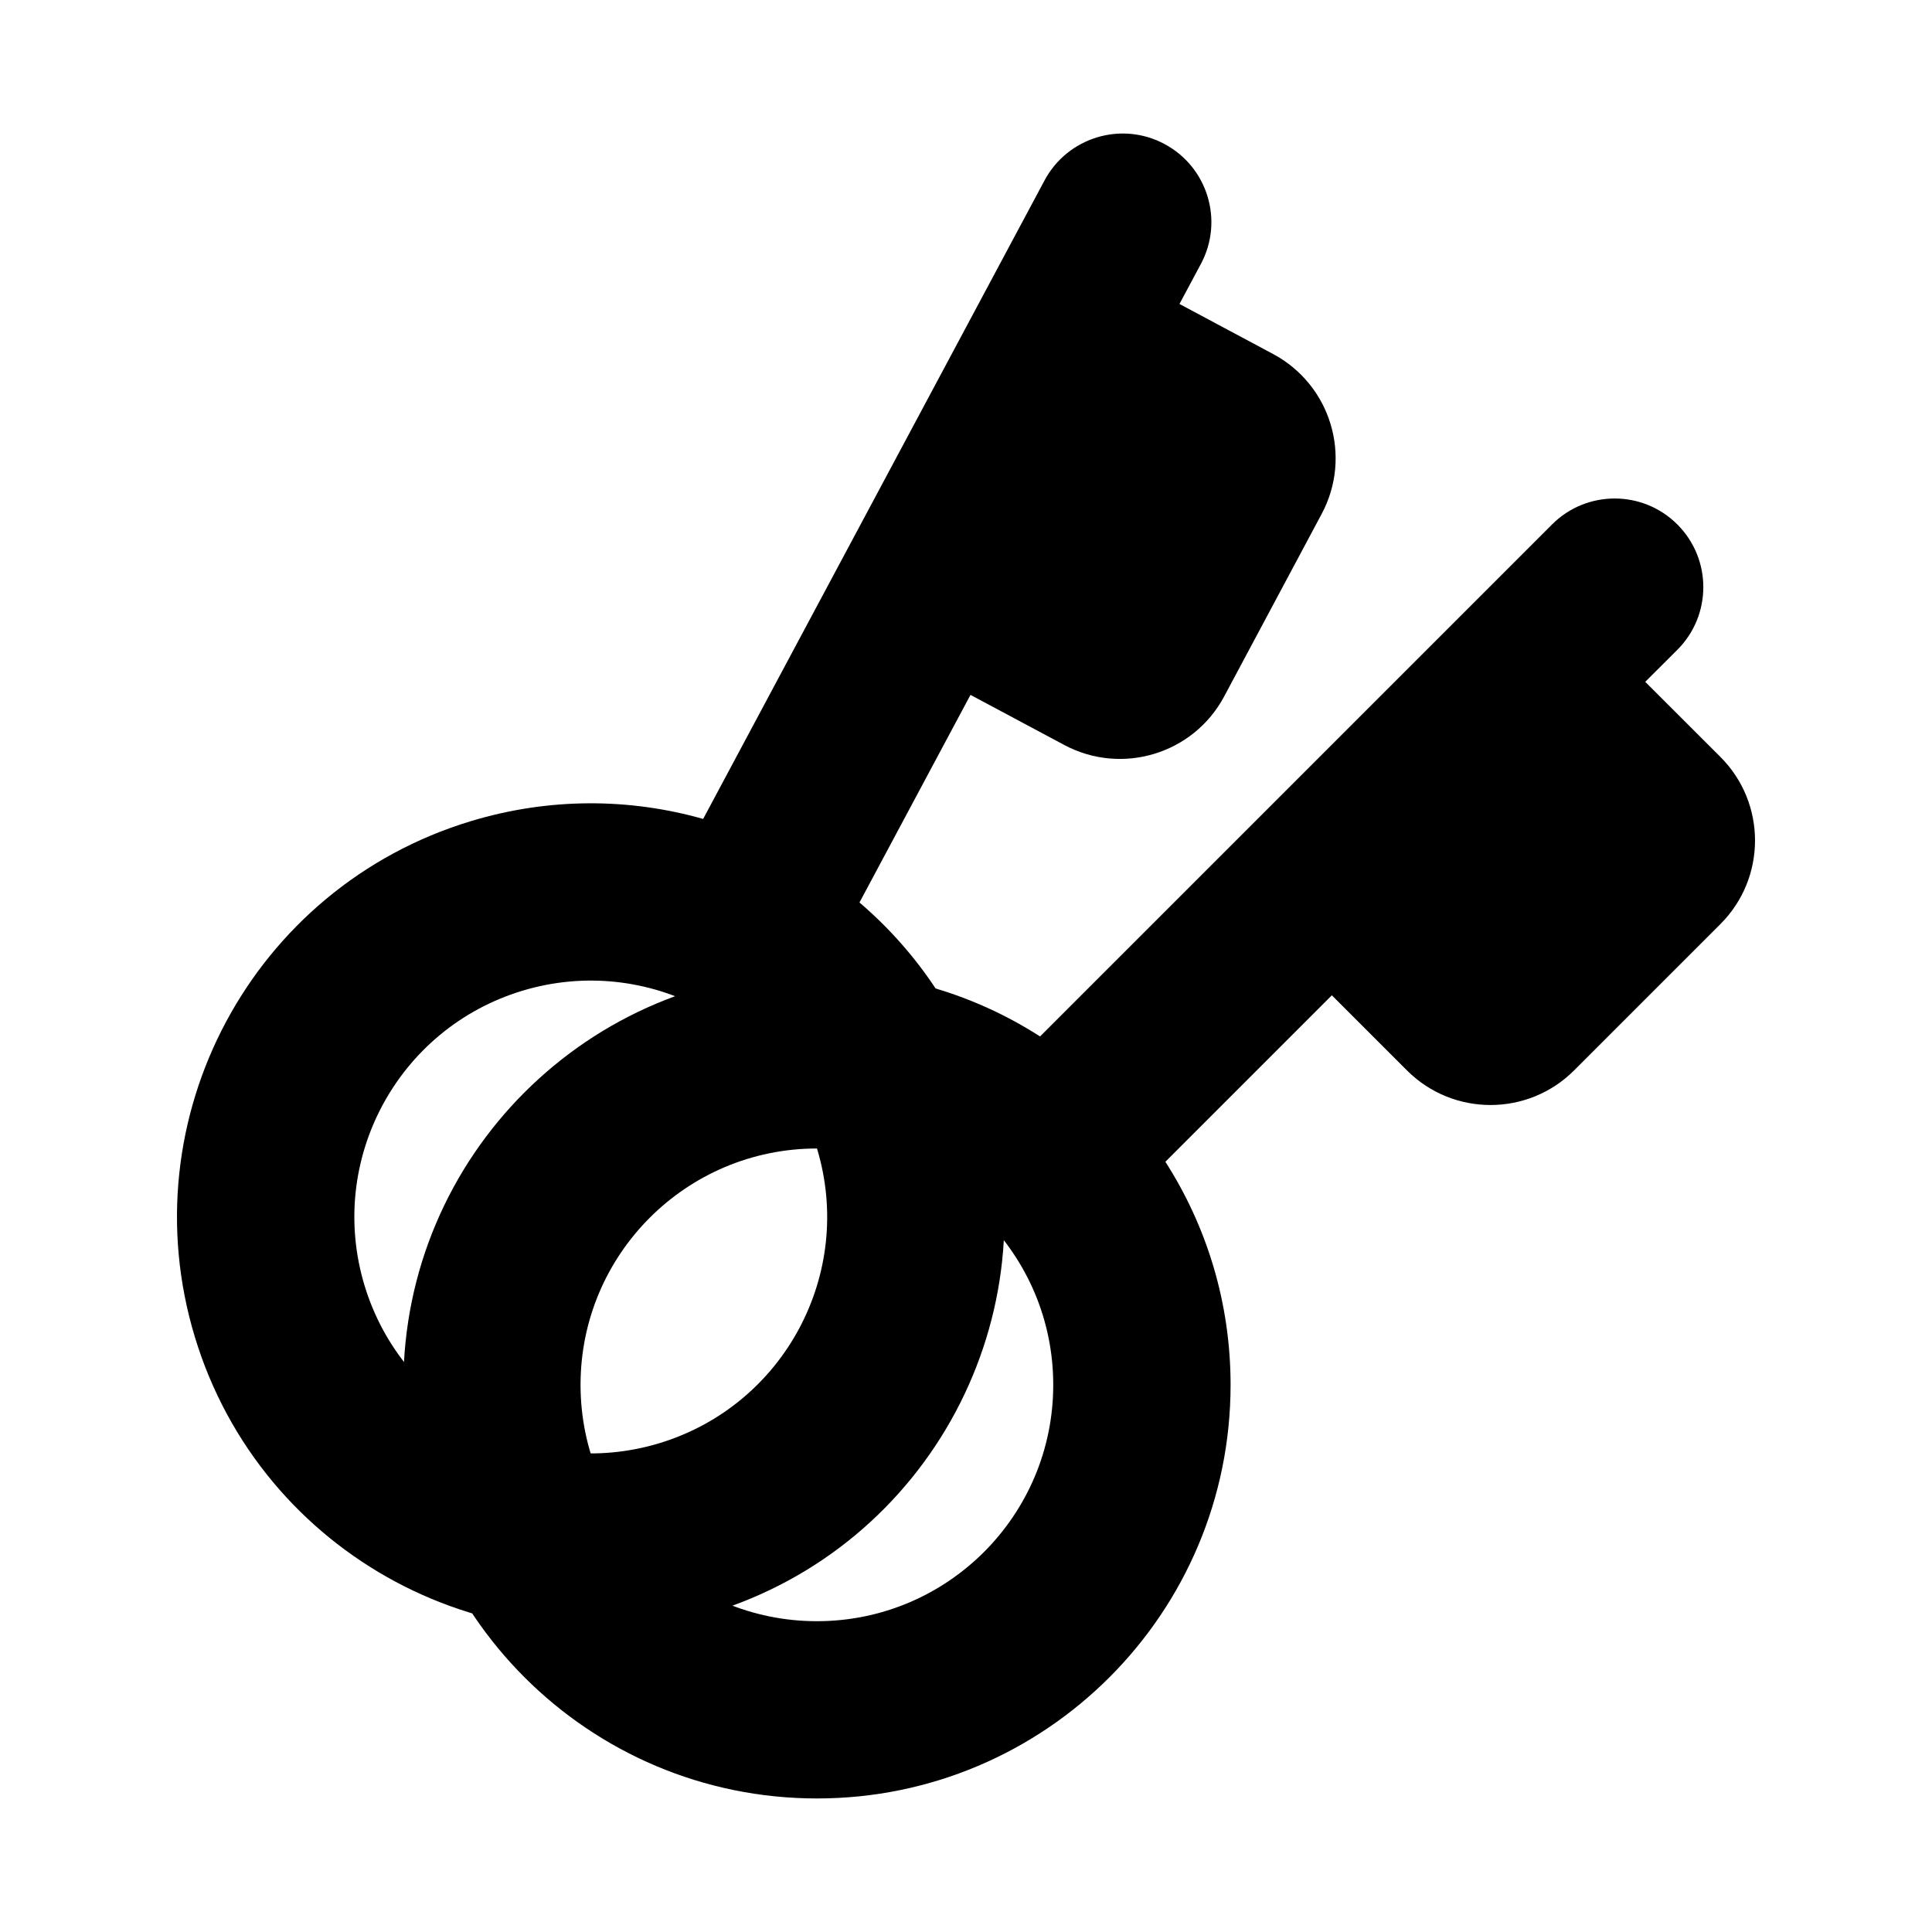
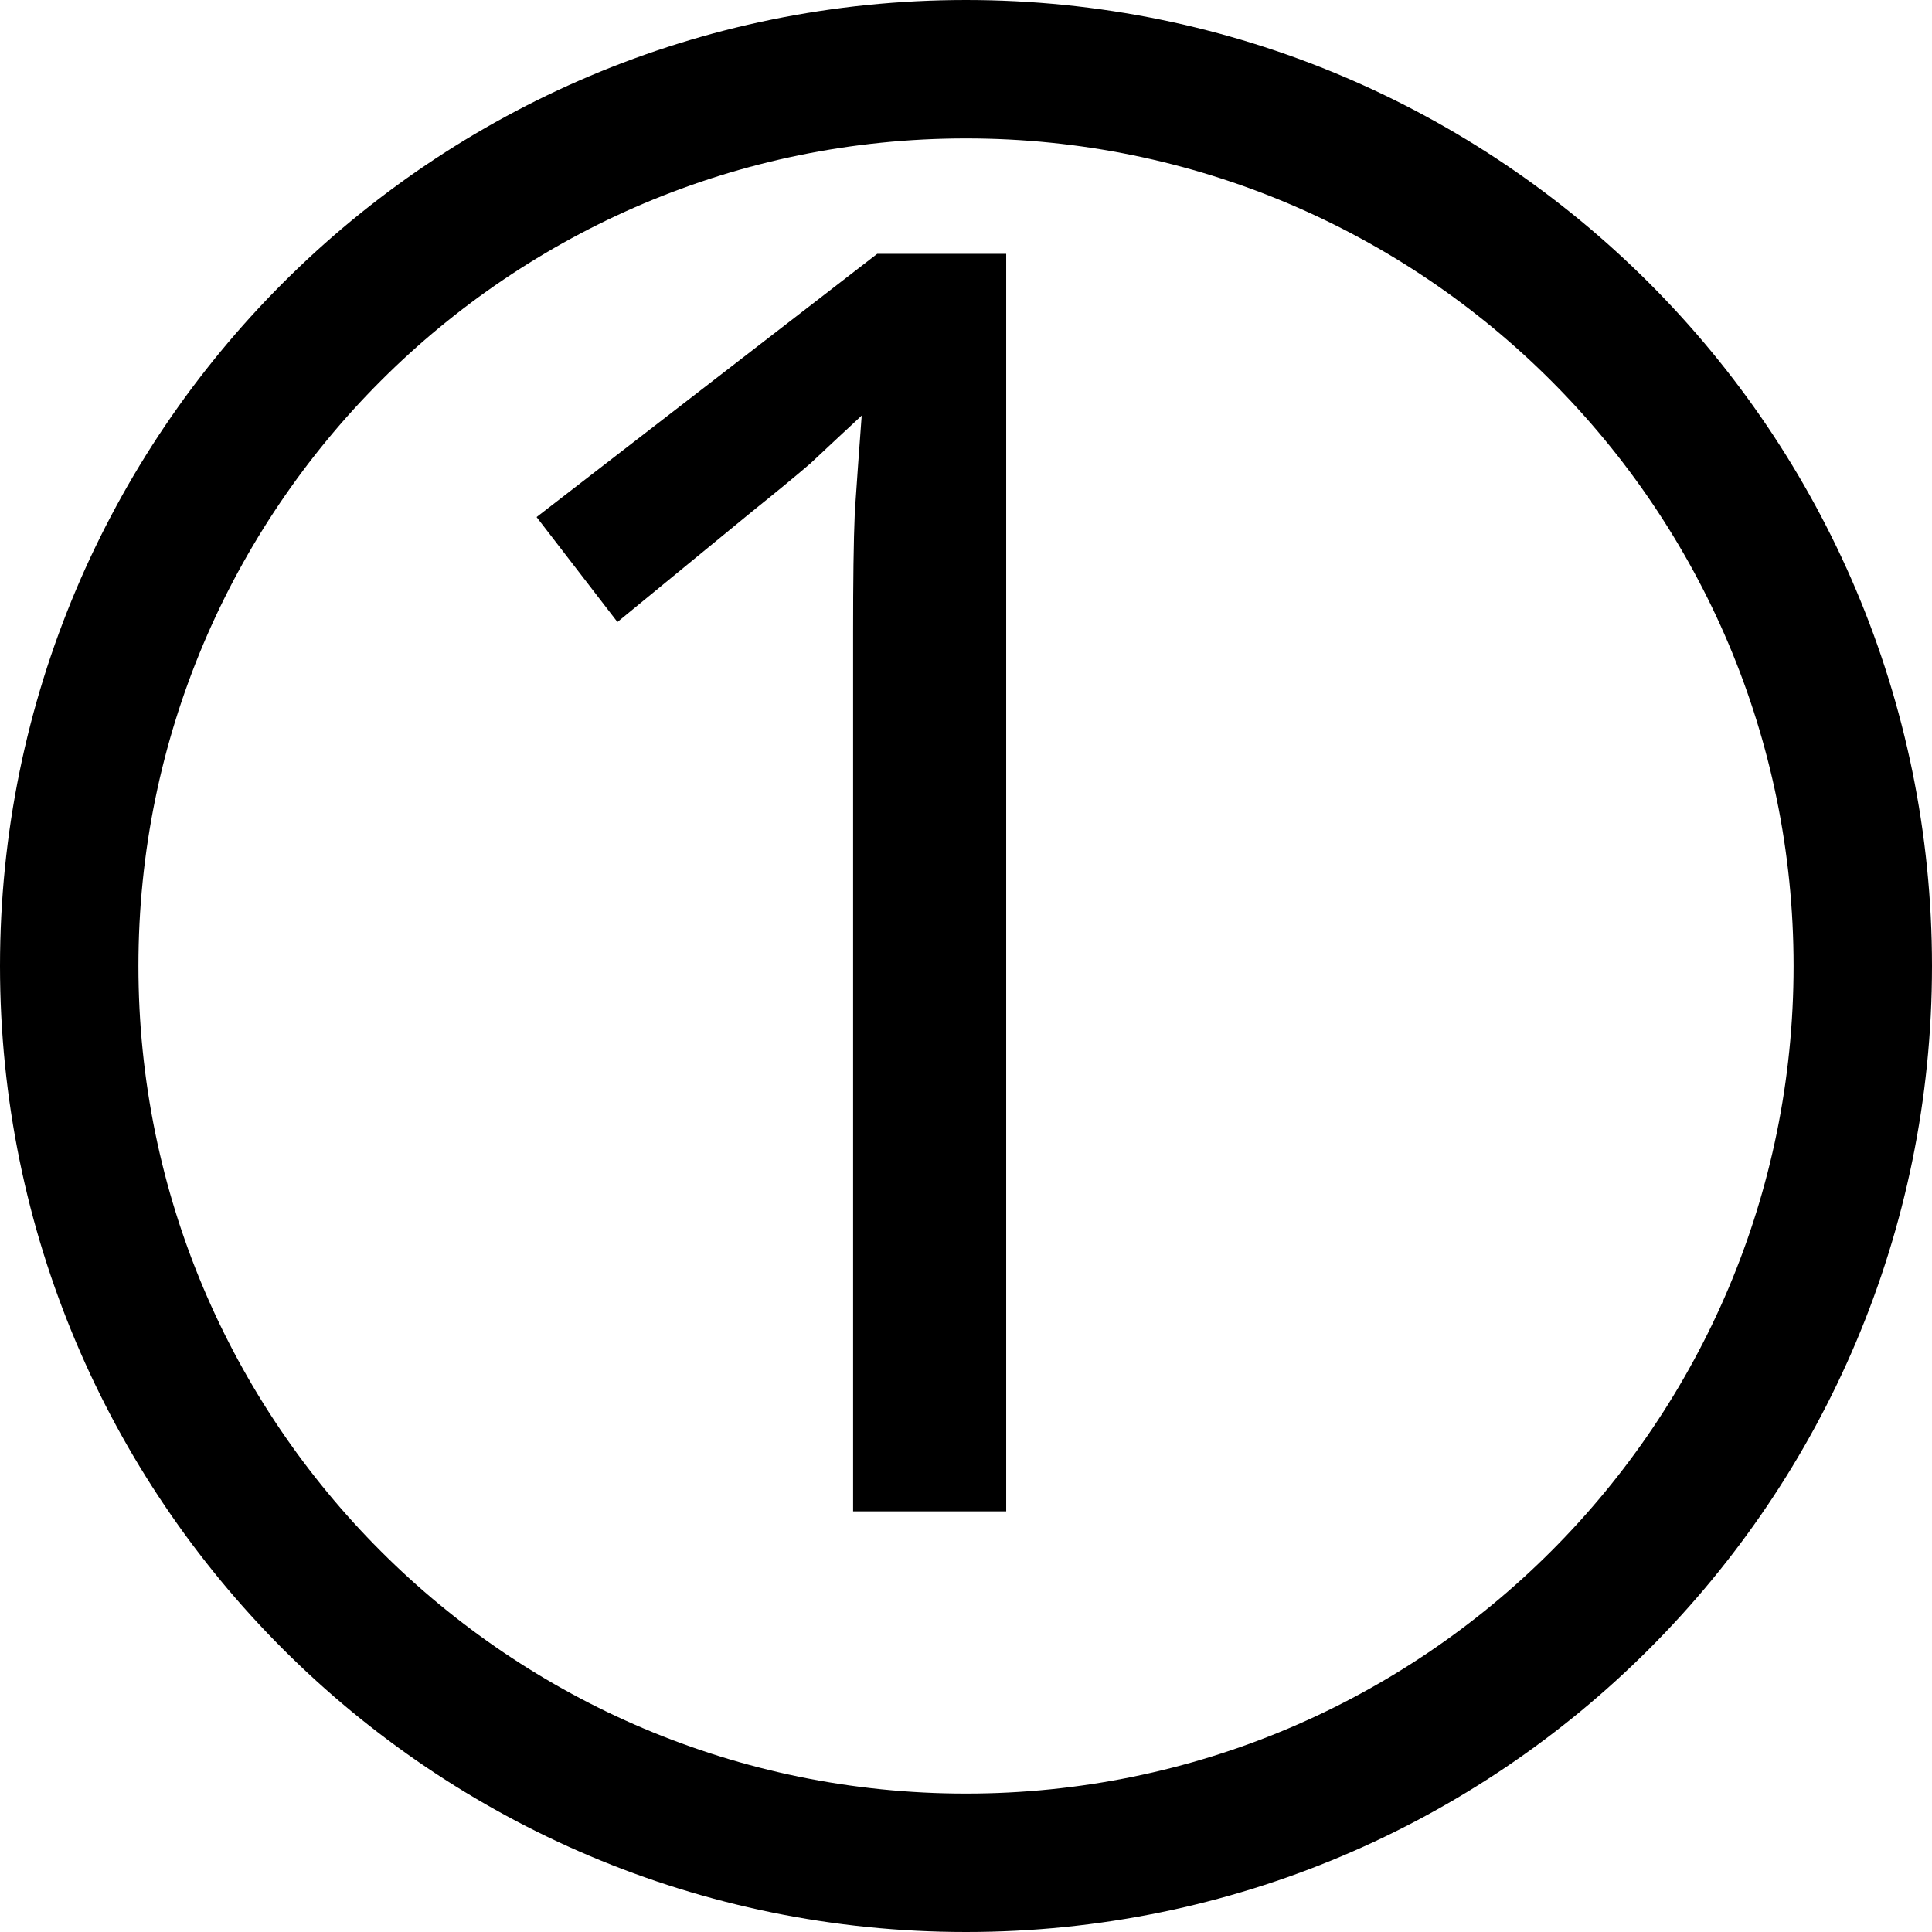
- <svg xmlns="http://www.w3.org/2000/svg" width="800" height="800" viewBox="0 0 24 24" fill="none" version="1.1" id="svg2165">
-   <defs id="defs2169" />
-   <g id="g2755" transform="translate(-1.623275,0.950067)">
-     <path fill-rule="evenodd" clip-rule="evenodd" d="M 16.541,2.329 C 16.828,1.793 16.626,1.126 16.089,0.839 15.553,0.552 14.886,0.755 14.599,1.291 L 10.358,9.223 C 9.444,8.964 8.448,8.955 7.471,9.251 4.755,10.074 3.221,12.943 4.044,15.659 c 0.823,2.716 3.692,4.25 6.408,3.427 2.716,-0.823 4.25,-3.692 3.427,-6.408 -0.296,-0.977 -0.857,-1.8 -1.579,-2.417 l 1.379,-2.579 1.164,0.622 c 0.715,0.382 1.605,0.113 1.987,-0.602 L 18.041,5.435 C 18.424,4.72 18.154,3.831 17.439,3.448 L 16.275,2.826 Z M 6.152,15.02 c -0.47,-1.552 0.406,-3.191 1.958,-3.662 1.552,-0.47 3.191,0.406 3.662,1.958 0.47,1.552 -0.406,3.191 -1.958,3.662 -1.552,0.47 -3.191,-0.406 -3.662,-1.958 z" fill="#000000" id="path2163" style="stroke-width:0.734" />
-     <path fill-rule="evenodd" clip-rule="evenodd" d="m 22.46,7.122 c 0.43,-0.43 0.43,-1.127 0,-1.557 -0.43,-0.43 -1.127,-0.43 -1.557,0 l -6.36,6.36 c -0.799,-0.513 -1.75,-0.81 -2.771,-0.81 -2.838,0 -5.138,2.301 -5.138,5.138 0,2.838 2.301,5.138 5.138,5.138 2.838,0 5.138,-2.301 5.138,-5.138 0,-1.02 -0.297,-1.971 -0.81,-2.771 l 2.068,-2.068 0.933,0.933 c 0.573,0.573 1.503,0.573 2.076,0 l 1.818,-1.818 c 0.573,-0.573 0.573,-1.503 0,-2.076 L 22.061,7.52 Z M 8.835,16.253 c 0,-1.622 1.315,-2.936 2.936,-2.936 1.622,0 2.936,1.315 2.936,2.936 0,1.622 -1.315,2.936 -2.936,2.936 -1.622,0 -2.936,-1.315 -2.936,-2.936 z" fill="#000000" id="path2346" style="stroke-width:0.734" />
-   </g>
+ <svg xmlns="http://www.w3.org/2000/svg" width="744.397" height="744.397" viewBox="0 0 22.332 22.332" fill="none" version="1.1" id="svg2165">
+   <defs id="defs2169">
+     <rect x="216.034" y="227.286" width="389.311" height="317.3" id="rect1009" />
+   </defs>
+   <ellipse style="fill:none;stroke:#000000;stroke-width:1.6;stroke-linecap:round;stroke-dasharray:none;paint-order:markers stroke fill" id="path399" cx="11.166" cy="11.166" rx="10.366" ry="10.366" />
+   <text xml:space="preserve" transform="matrix(1.27258,0,0,1.27258,-270.5242,-289.2222)" id="text1007" style="font-style:normal;font-variant:normal;font-weight:normal;font-stretch:normal;font-size:16px;font-family:AppleMyungjo;-inkscape-font-specification:'AppleMyungjo, Normal';font-variant-ligatures:normal;font-variant-caps:normal;font-variant-numeric:normal;font-variant-east-asian:normal;white-space:pre;shape-inside:url(#rect1009);fill:#000000;stroke:none;stroke-width:53.333;stroke-linecap:round;stroke-dasharray:none;paint-order:markers stroke fill">
+     <tspan x="216.033" y="240.999" id="tspan1112">1</tspan>
+   </text>
</svg>
